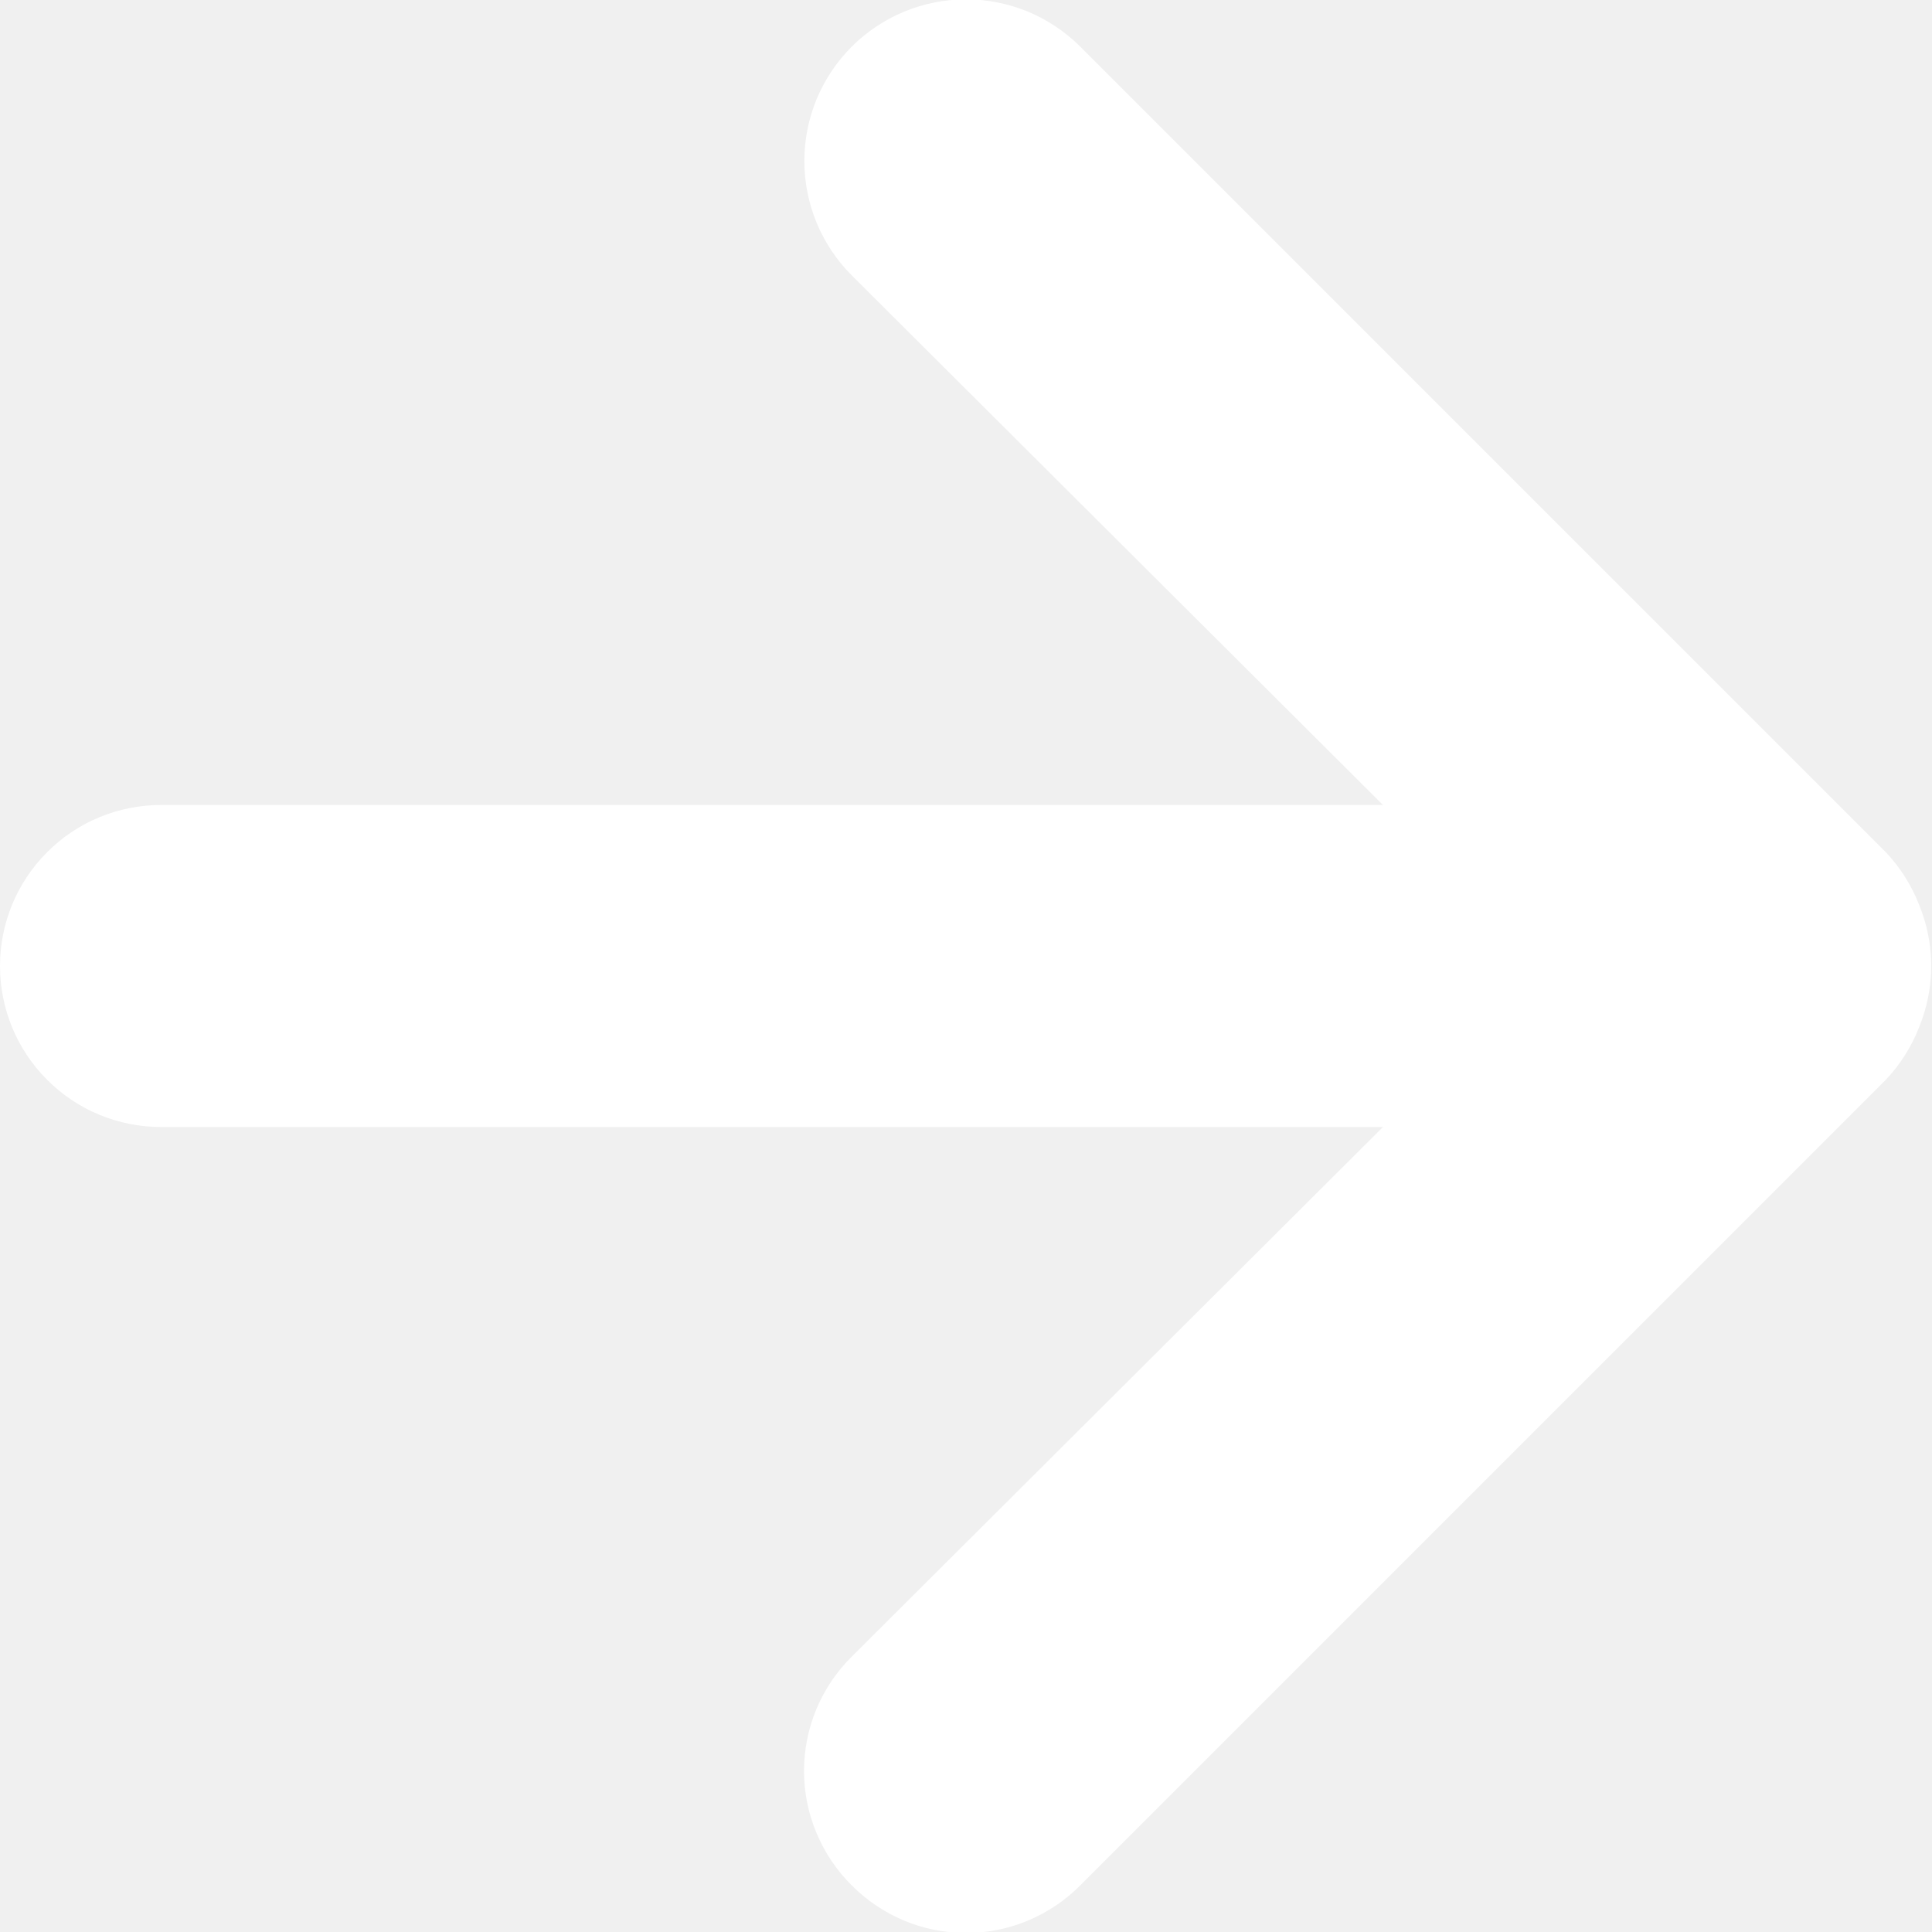
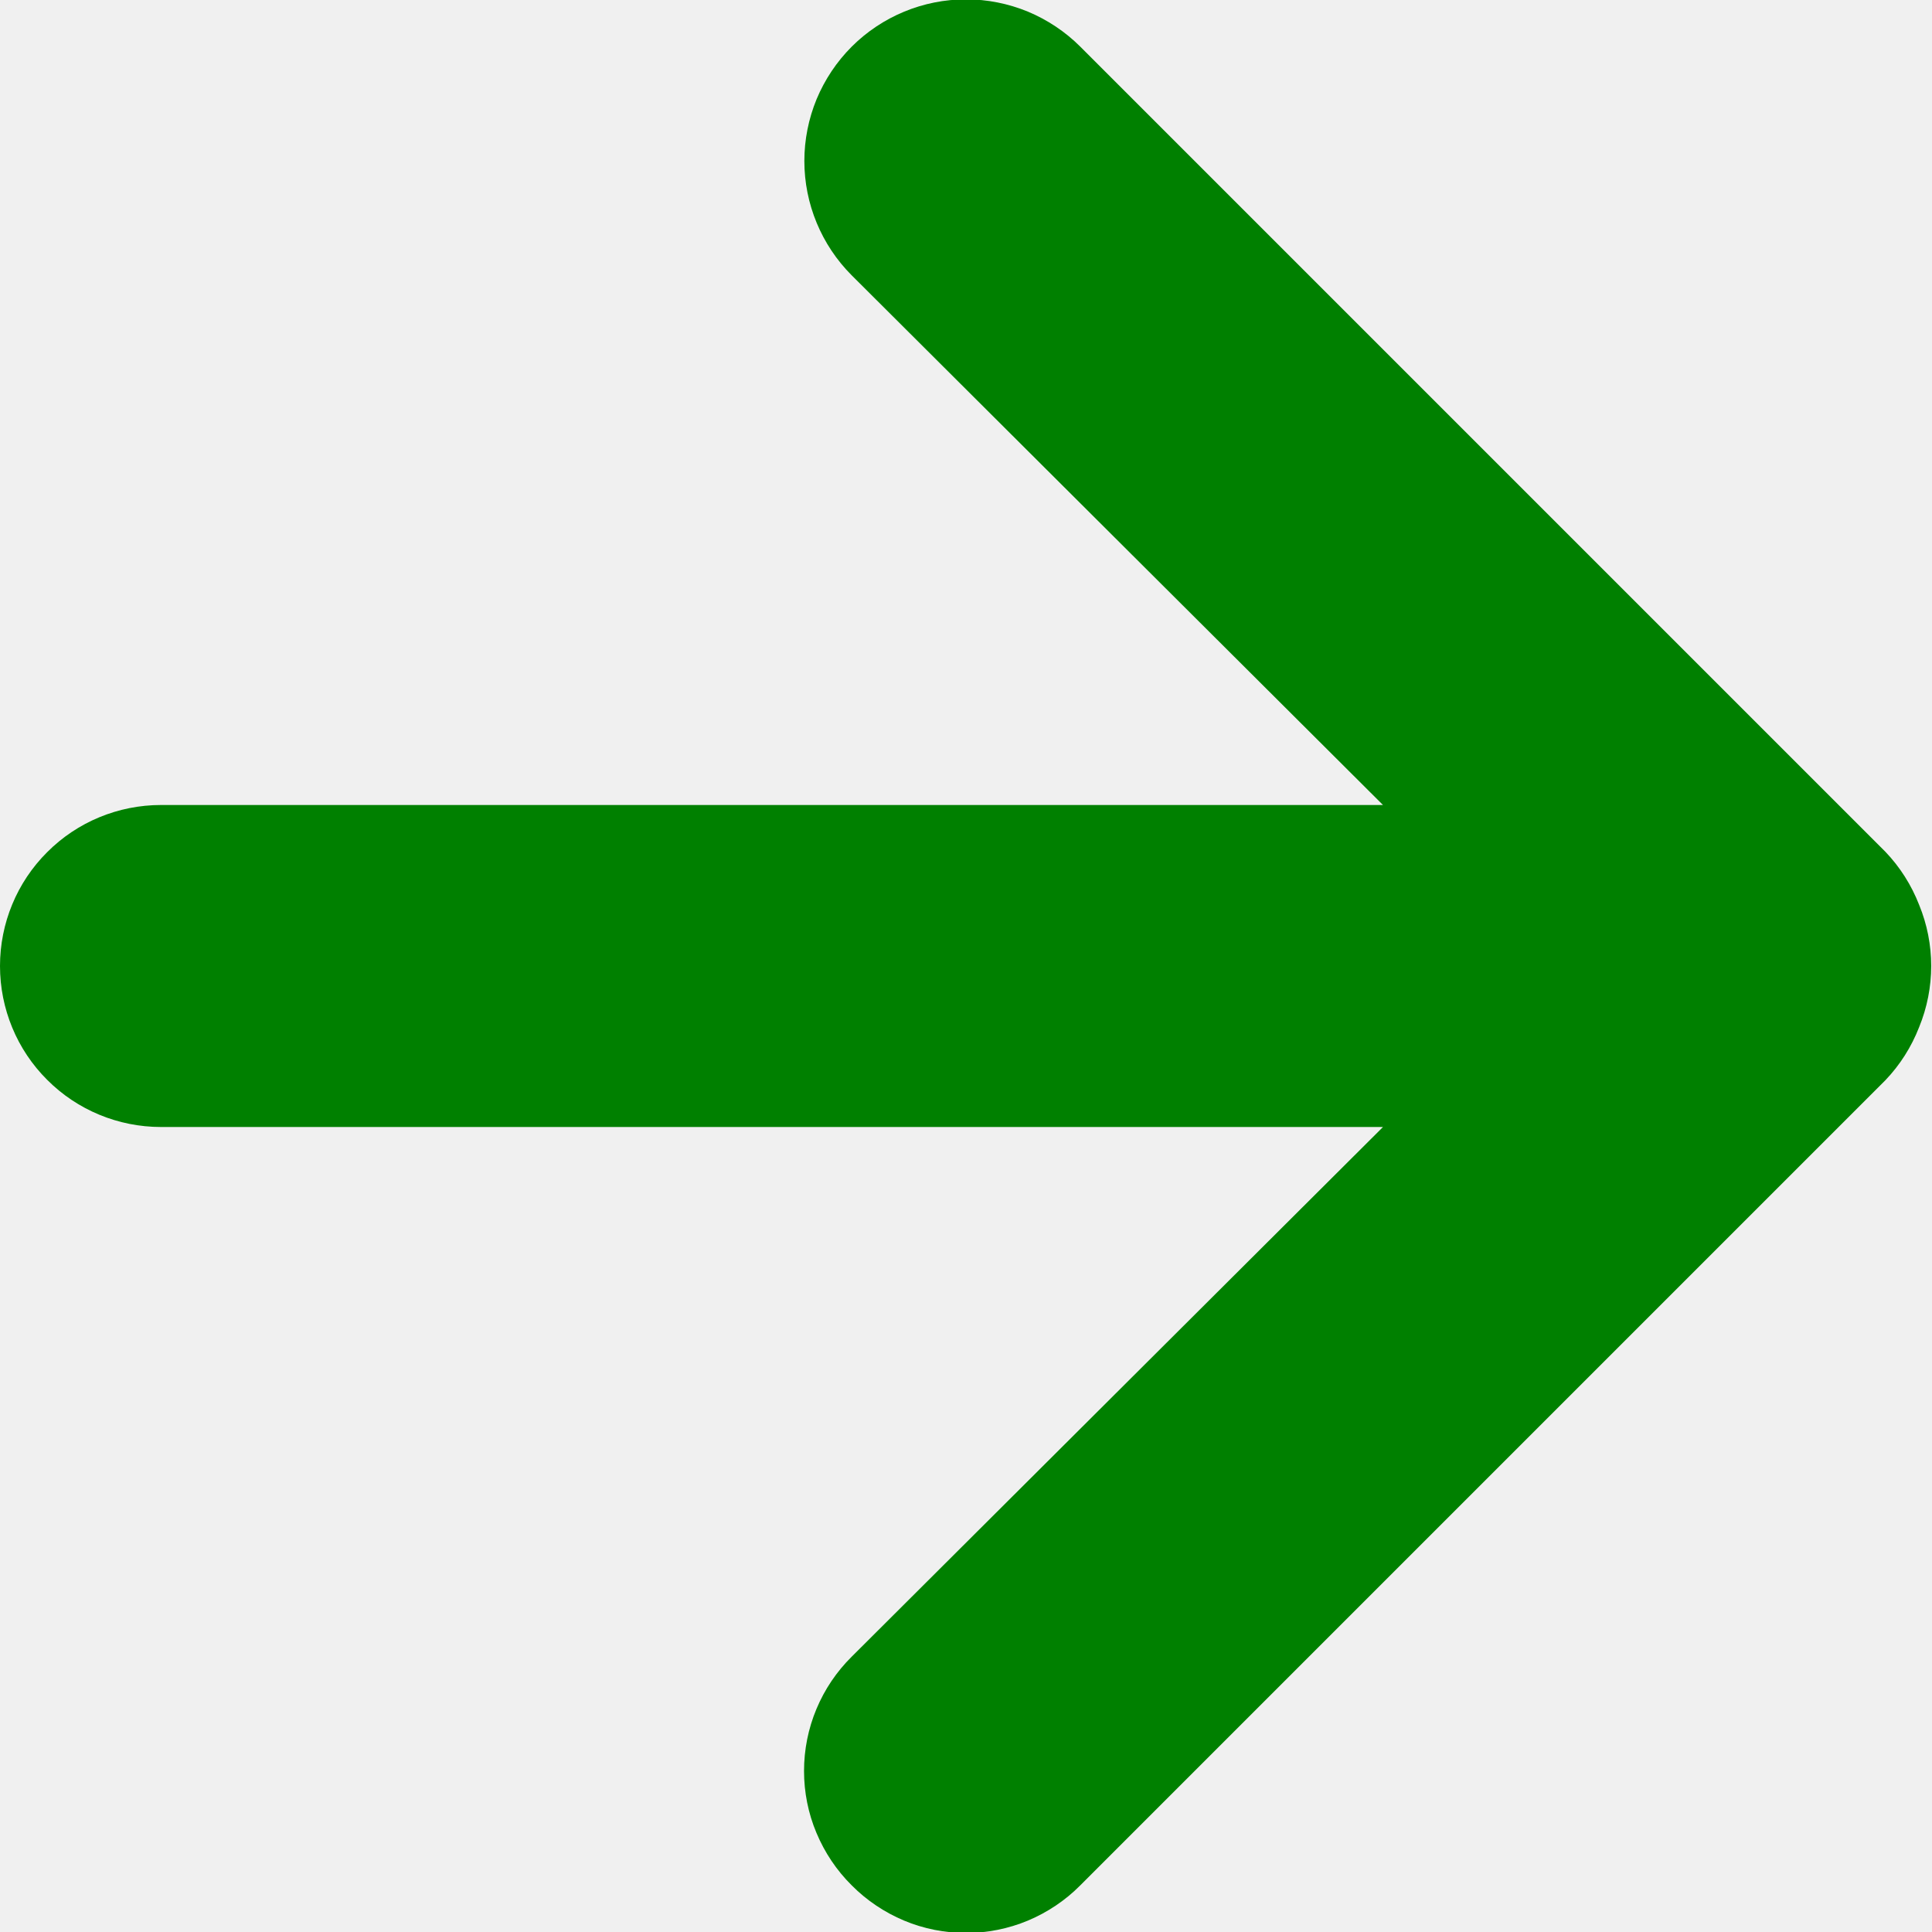
<svg xmlns="http://www.w3.org/2000/svg" width="14" height="14" viewBox="0 0 12 12" fill="none">
-   <path d="M11.92 5.62C11.872 5.497 11.801 5.385 11.71 5.29L6.71 0.29C6.617 0.197 6.506 0.123 6.384 0.072C6.262 0.022 6.132 -0.004 6 -0.004C5.734 -0.004 5.478 0.102 5.29 0.29C5.197 0.383 5.123 0.494 5.072 0.616C5.022 0.738 4.996 0.868 4.996 1C4.996 1.266 5.102 1.522 5.29 1.71L8.59 5H1C0.735 5 0.48 5.105 0.293 5.293C0.105 5.48 0 5.735 0 6C0 6.265 0.105 6.52 0.293 6.707C0.48 6.895 0.735 7 1 7H8.59L5.29 10.29C5.196 10.383 5.122 10.493 5.071 10.615C5.02 10.737 4.994 10.868 4.994 11C4.994 11.132 5.02 11.263 5.071 11.384C5.122 11.506 5.196 11.617 5.29 11.71C5.383 11.804 5.494 11.878 5.615 11.929C5.737 11.98 5.868 12.006 6 12.006C6.132 12.006 6.263 11.98 6.385 11.929C6.506 11.878 6.617 11.804 6.71 11.71L11.71 6.71C11.801 6.615 11.872 6.503 11.92 6.38C12.02 6.136 12.02 5.863 11.92 5.62Z" fill="#fff" />
+   <path d="M11.92 5.62C11.872 5.497 11.801 5.385 11.71 5.29L6.71 0.29C6.617 0.197 6.506 0.123 6.384 0.072C6.262 0.022 6.132 -0.004 6 -0.004C5.734 -0.004 5.478 0.102 5.29 0.29C5.197 0.383 5.123 0.494 5.072 0.616C5.022 0.738 4.996 0.868 4.996 1C4.996 1.266 5.102 1.522 5.29 1.71L8.59 5H1C0.735 5 0.48 5.105 0.293 5.293C0.105 5.48 0 5.735 0 6C0 6.265 0.105 6.52 0.293 6.707C0.48 6.895 0.735 7 1 7H8.59L5.29 10.29C5.196 10.383 5.122 10.493 5.071 10.615C5.02 10.737 4.994 10.868 4.994 11C4.994 11.132 5.02 11.263 5.071 11.384C5.122 11.506 5.196 11.617 5.29 11.71C5.383 11.804 5.494 11.878 5.615 11.929C5.737 11.98 5.868 12.006 6 12.006C6.132 12.006 6.263 11.98 6.385 11.929C6.506 11.878 6.617 11.804 6.71 11.71L11.71 6.71C11.801 6.615 11.872 6.503 11.92 6.38C12.02 6.136 12.02 5.863 11.92 5.62Z" fill="#008000" />
</svg>
